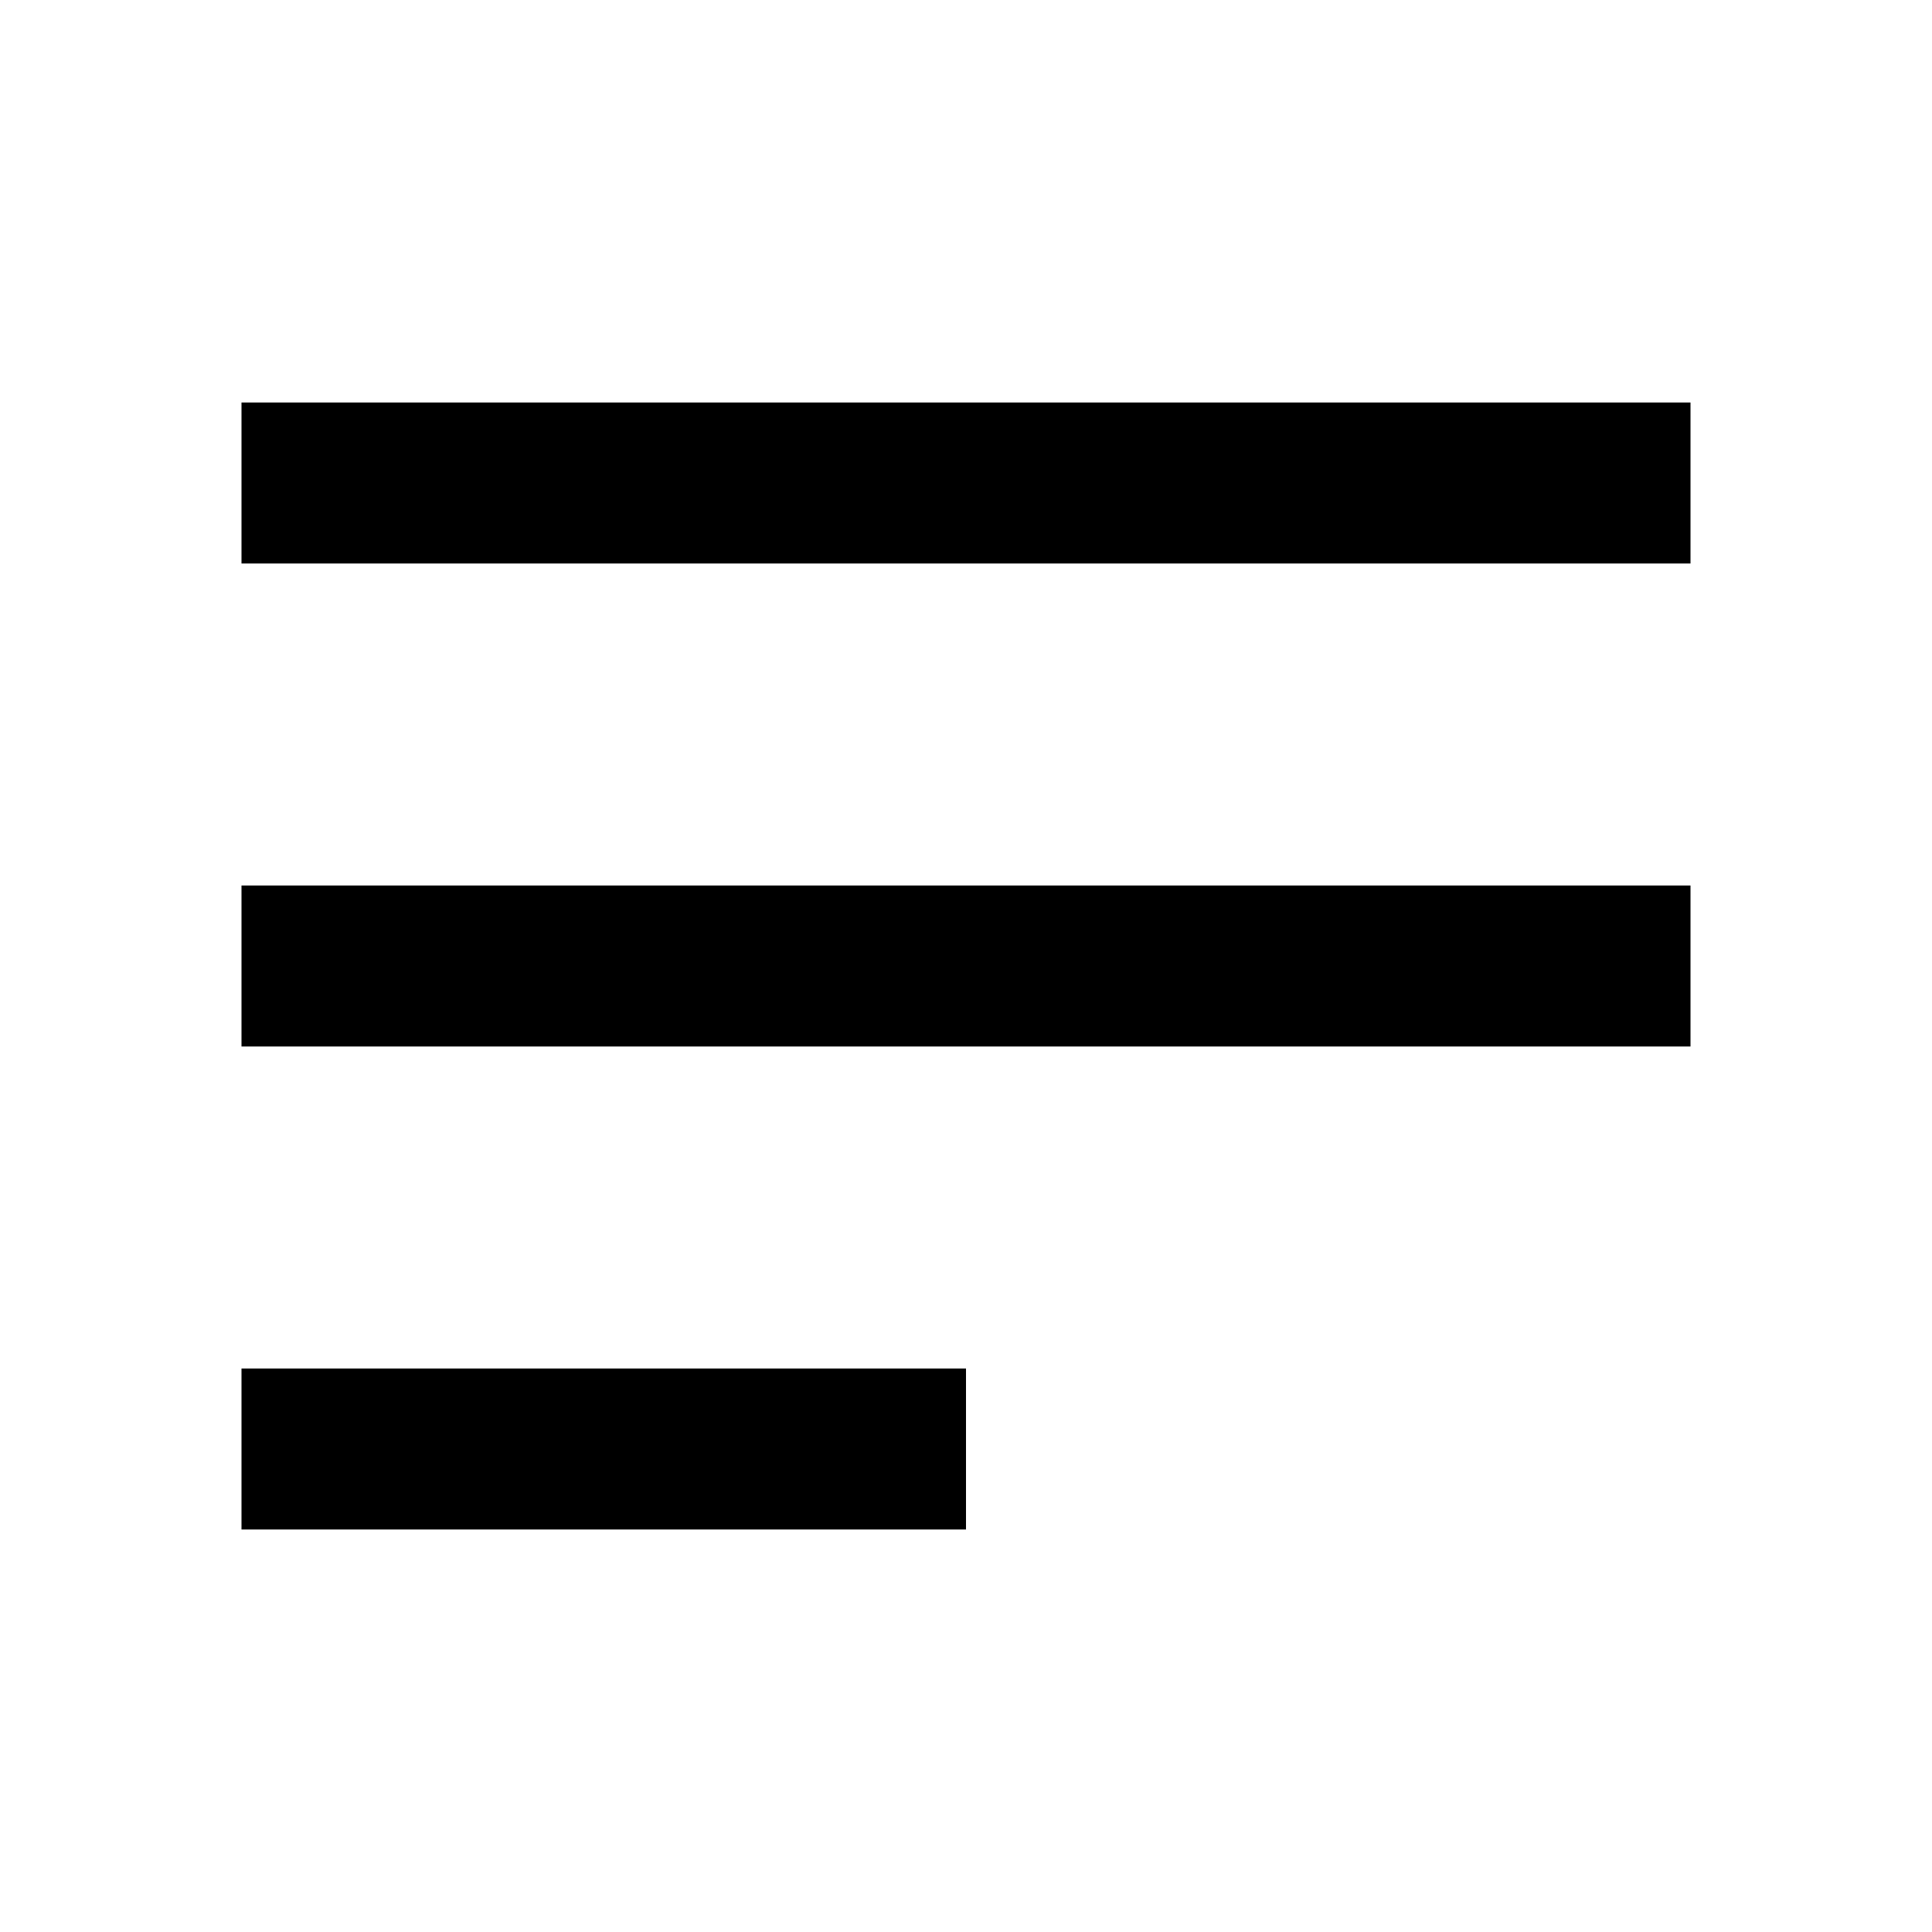
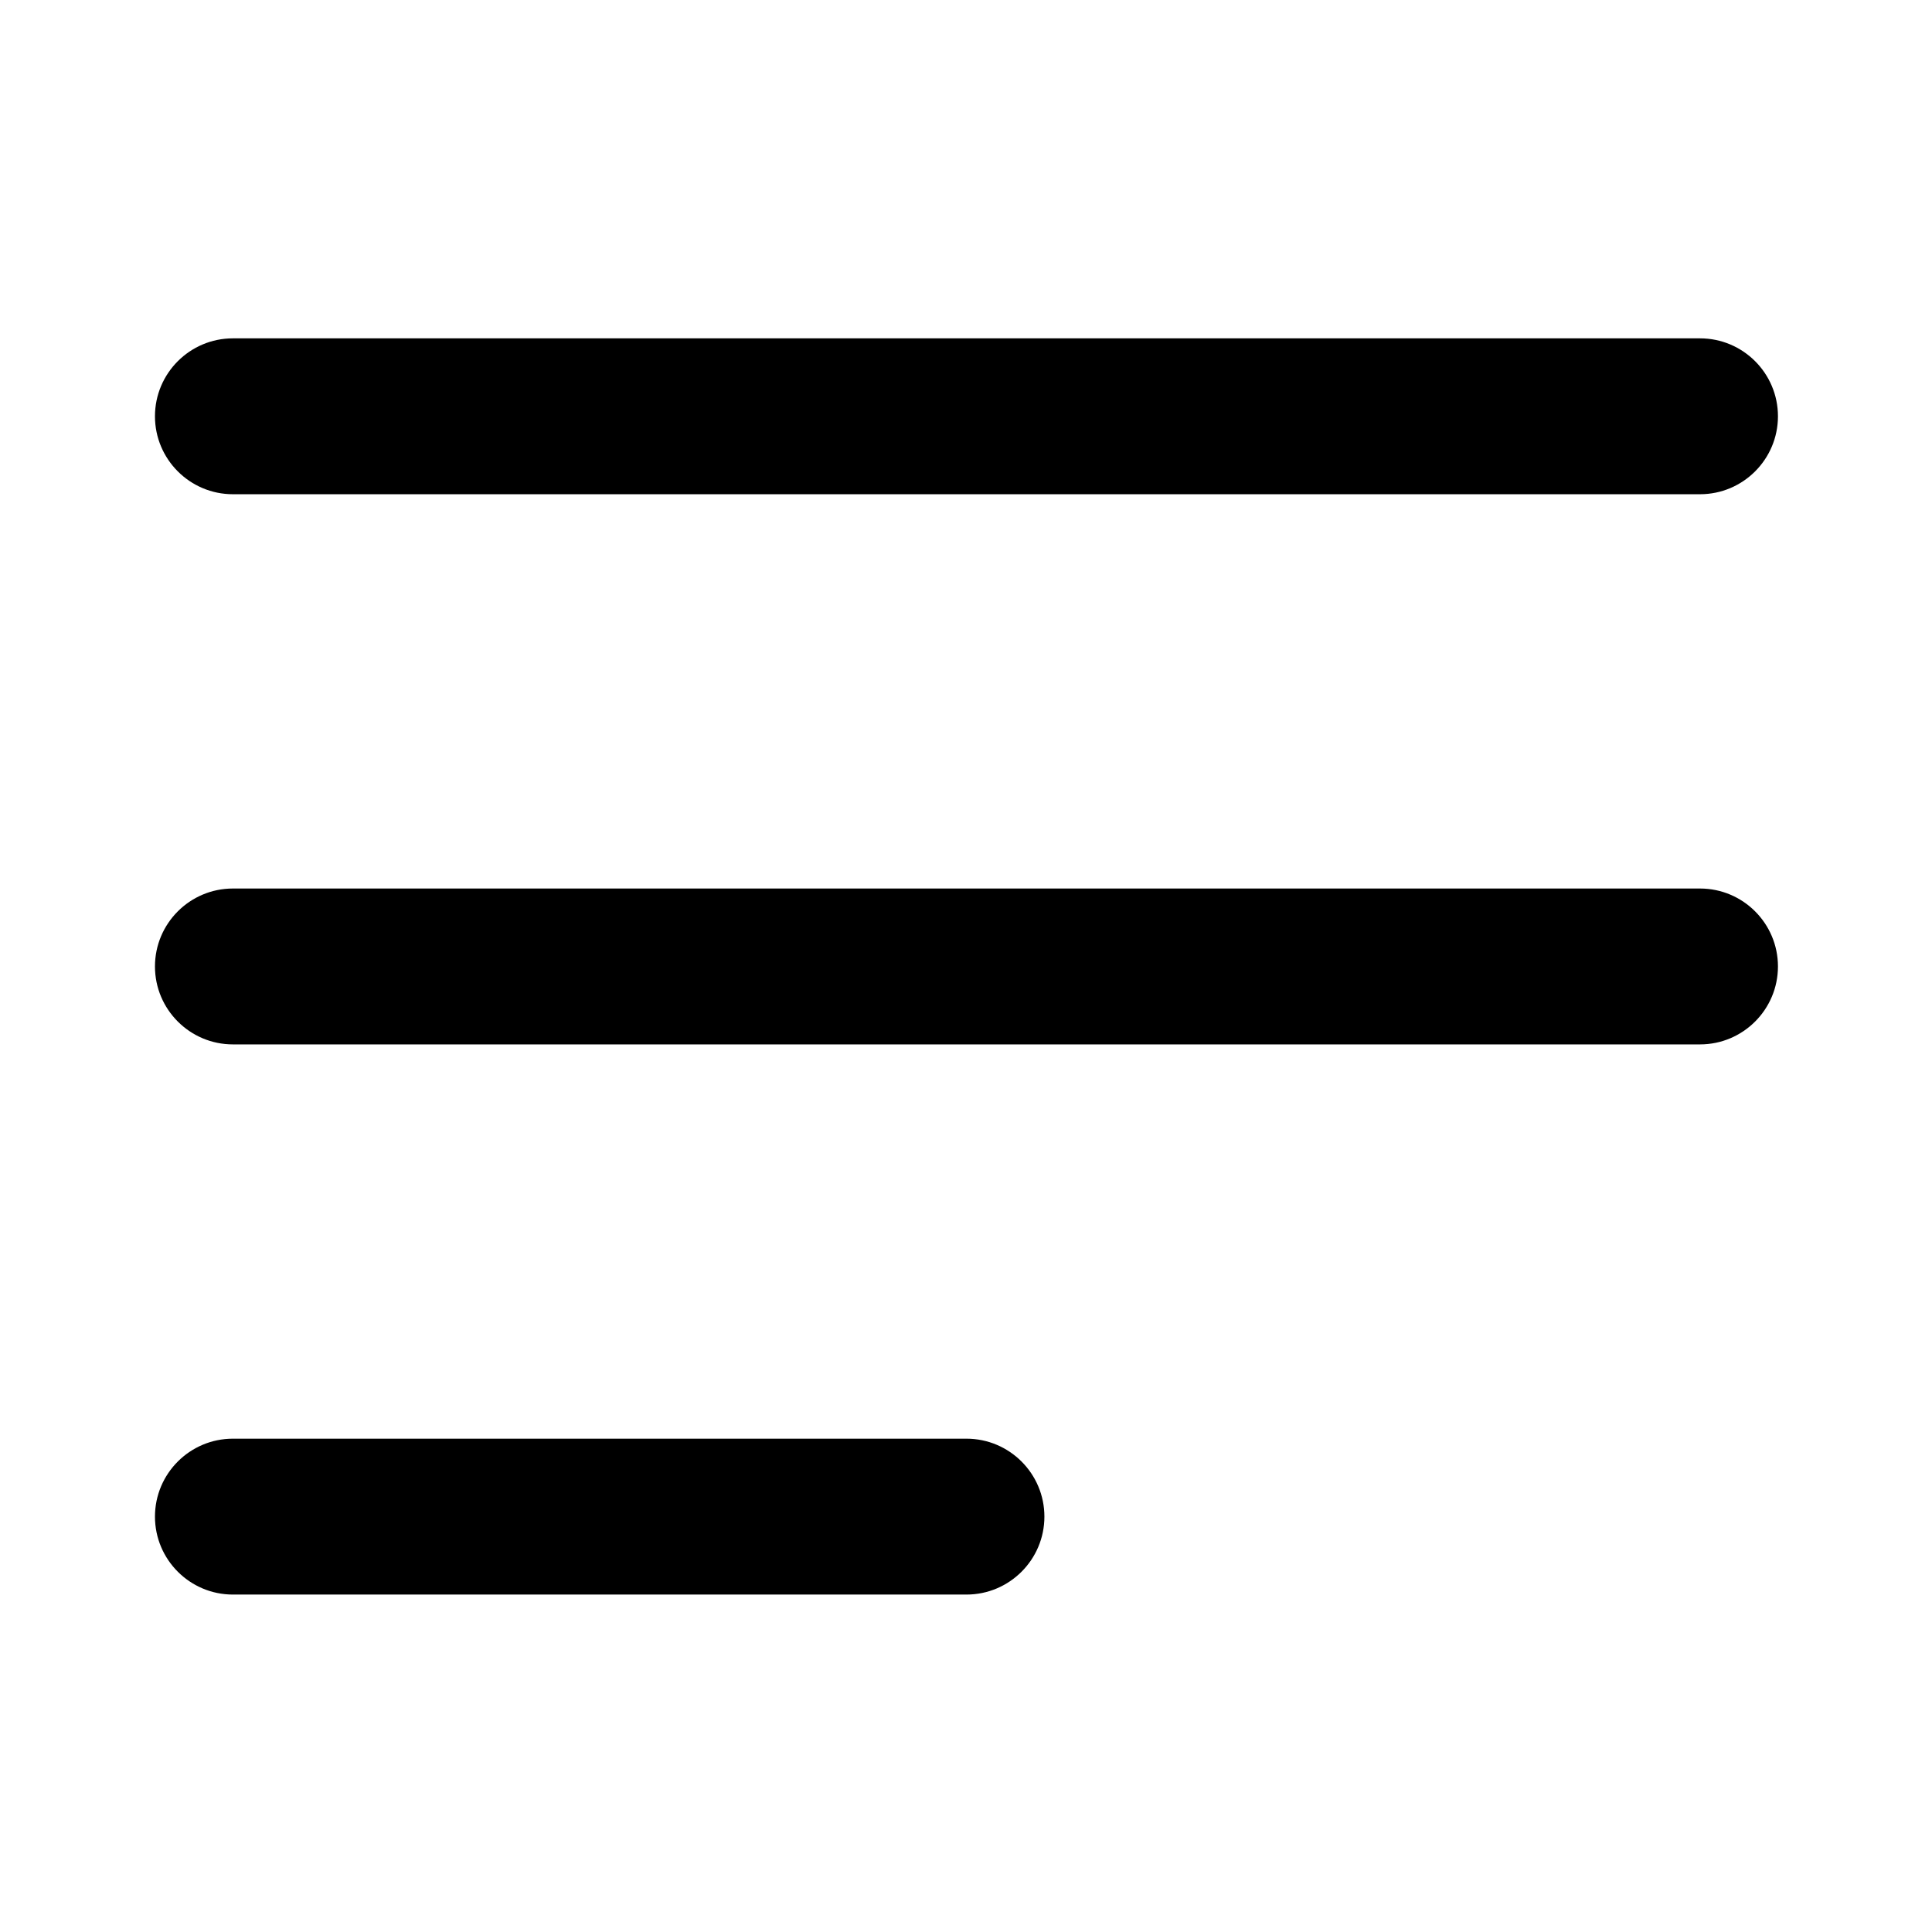
- <svg xmlns="http://www.w3.org/2000/svg" width="24" height="24" viewBox="0 0 24 24" fill="none">
-   <g fill="currentColor" fill-rule="evenodd">
-     <path d="M3 19h9v-2H3zM3 13h18v-2H3zM3 5v2h18V5z" />
+ <svg xmlns="http://www.w3.org/2000/svg" width="24" height="24" viewBox="432.46 605.46 21.07 21.07" fill="none">
+   <g id="ic_menu">
+     <path id="Vector" d="M451 609.15C451.469 609.15 451.85 609.531 451.85 610C451.85 610.469 451.469 610.85 451 610.85H435C434.531 610.85 434.15 610.469 434.15 610C434.15 609.531 434.531 609.15 435 609.15H451Z" fill="currentColor" />
+     <path id="Vector_2" d="M451 615.15C451.469 615.15 451.85 615.531 451.85 616C451.85 616.469 451.469 616.85 451 616.85H435C434.531 616.85 434.15 616.469 434.15 616C434.15 615.531 434.531 615.15 435 615.15H451Z" fill="currentColor" />
+     <path id="Vector_3" d="M443 621.15C443.469 621.15 443.85 621.531 443.85 622C443.85 622.469 443.469 622.85 443 622.85H435C434.531 622.85 434.15 622.469 434.15 622C434.15 621.531 434.531 621.15 435 621.15H443Z" fill="currentColor" />
  </g>
</svg>
